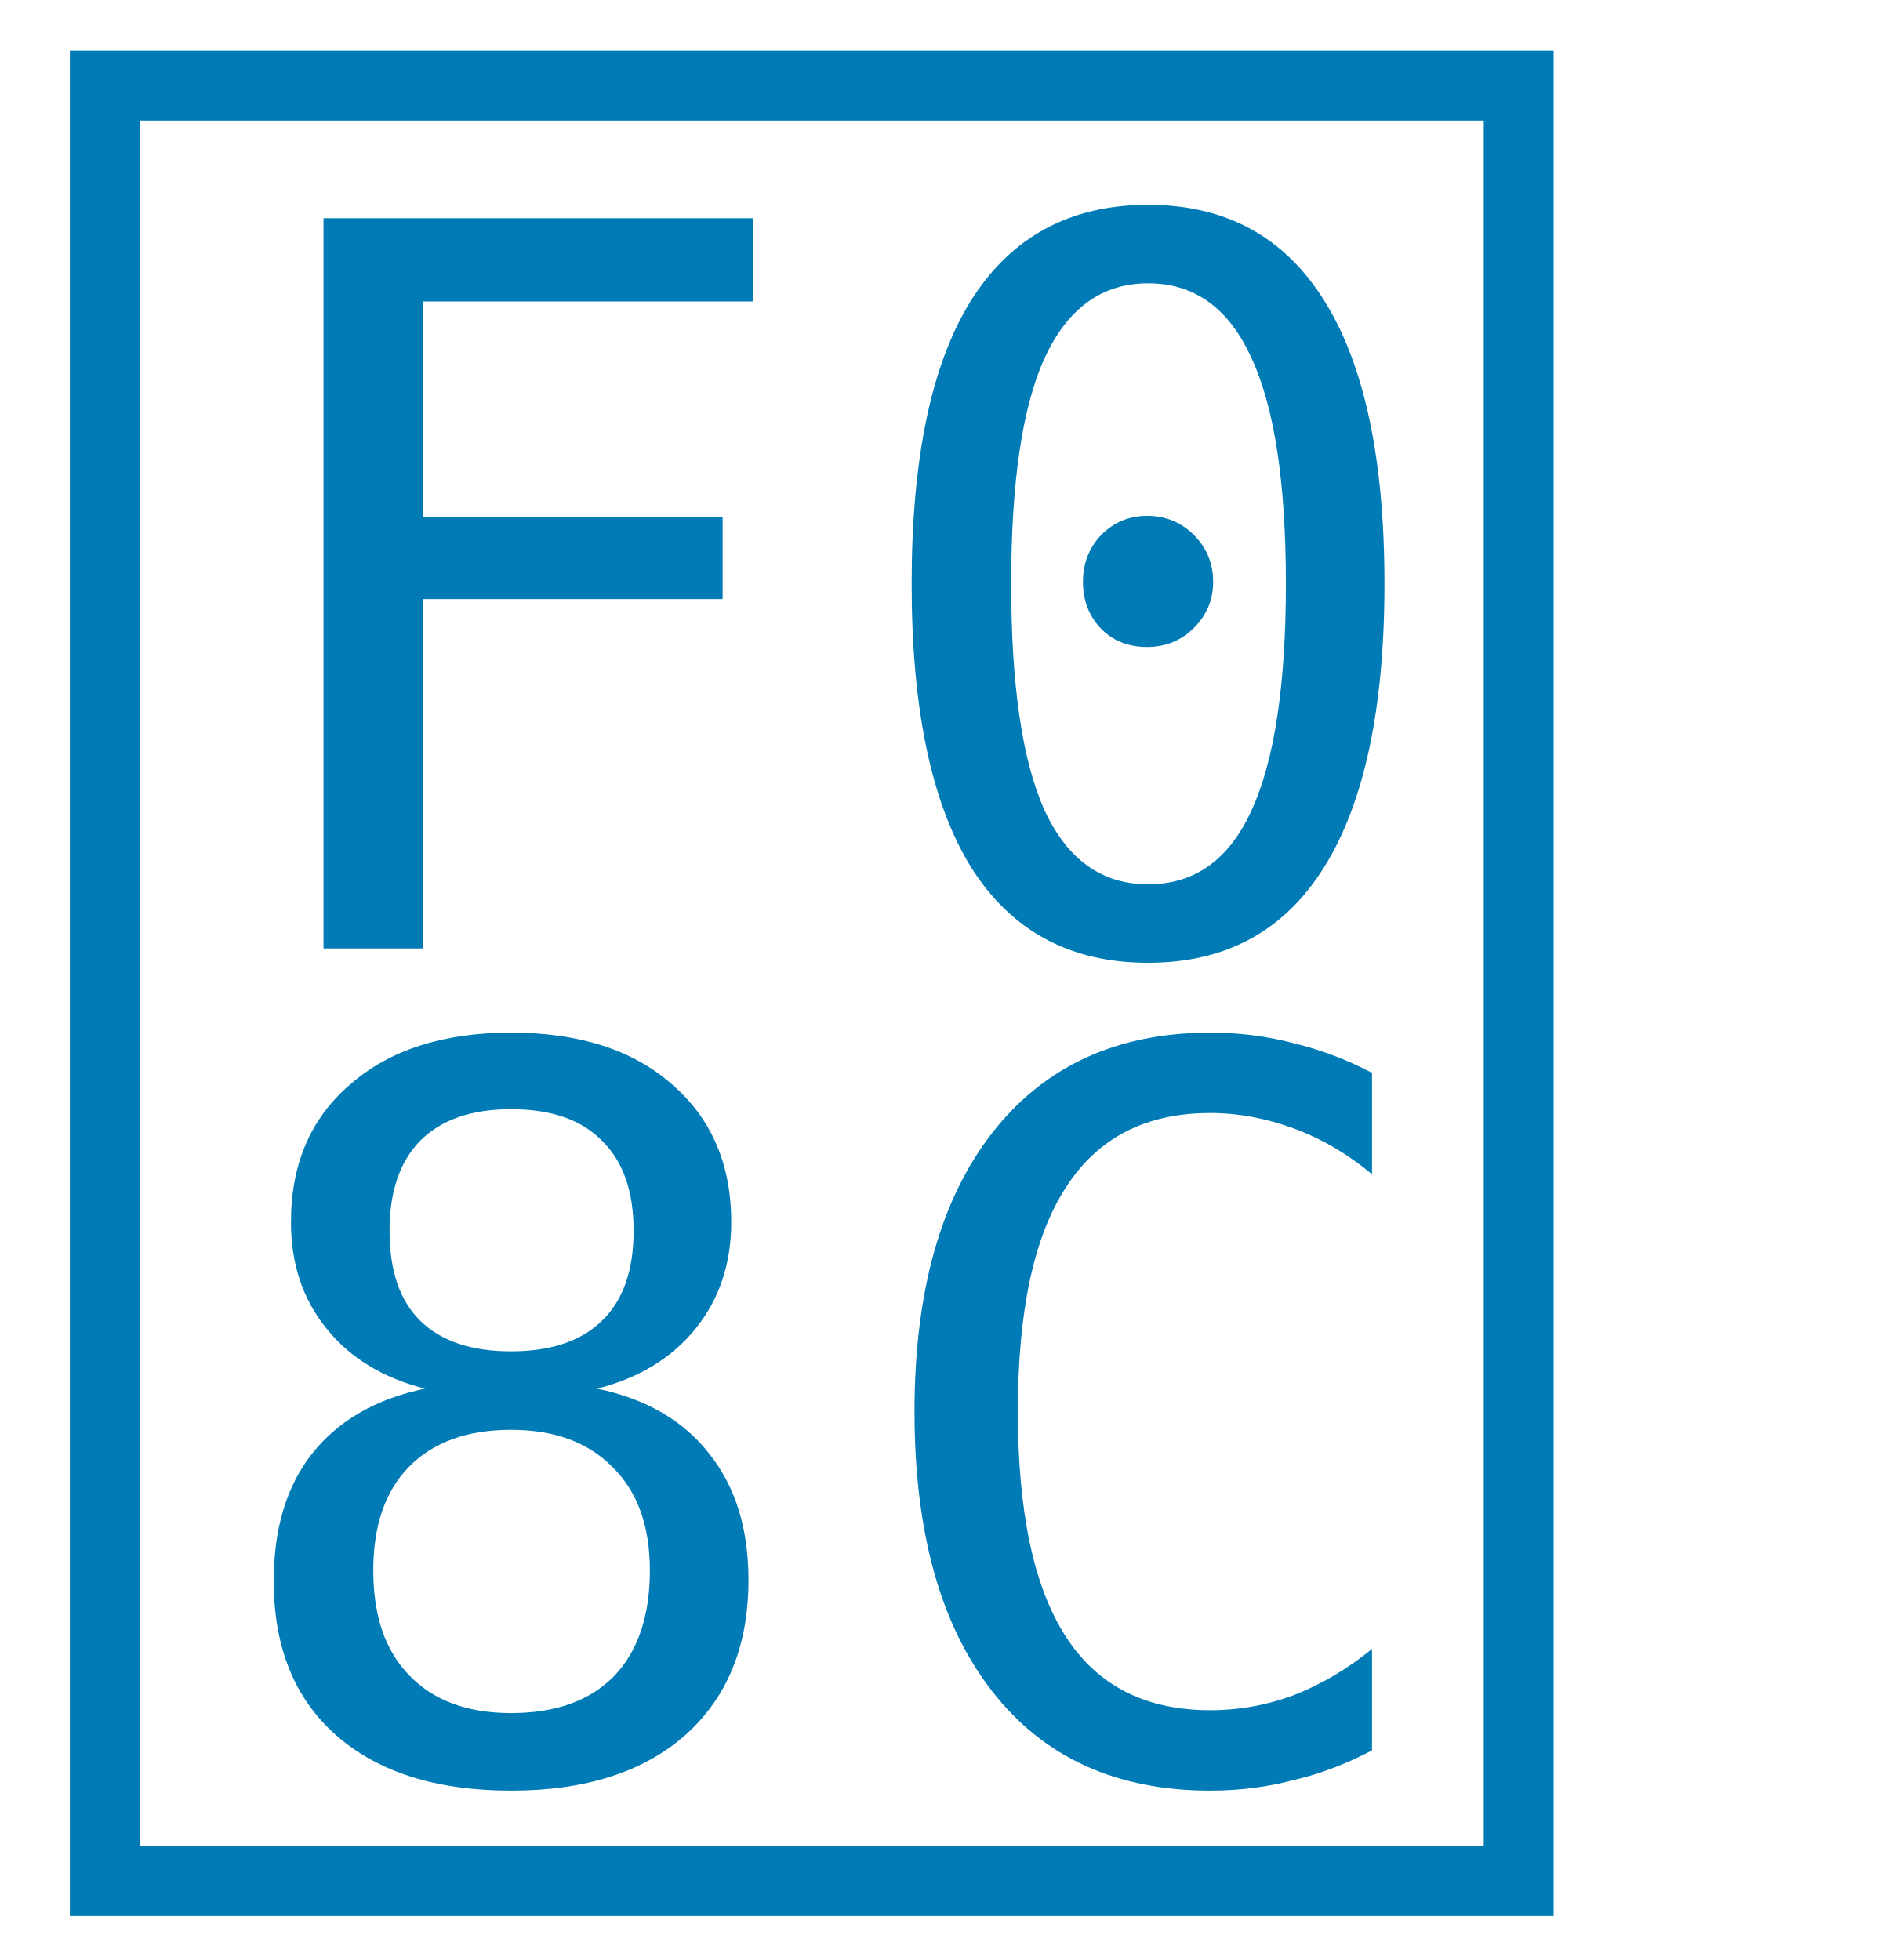
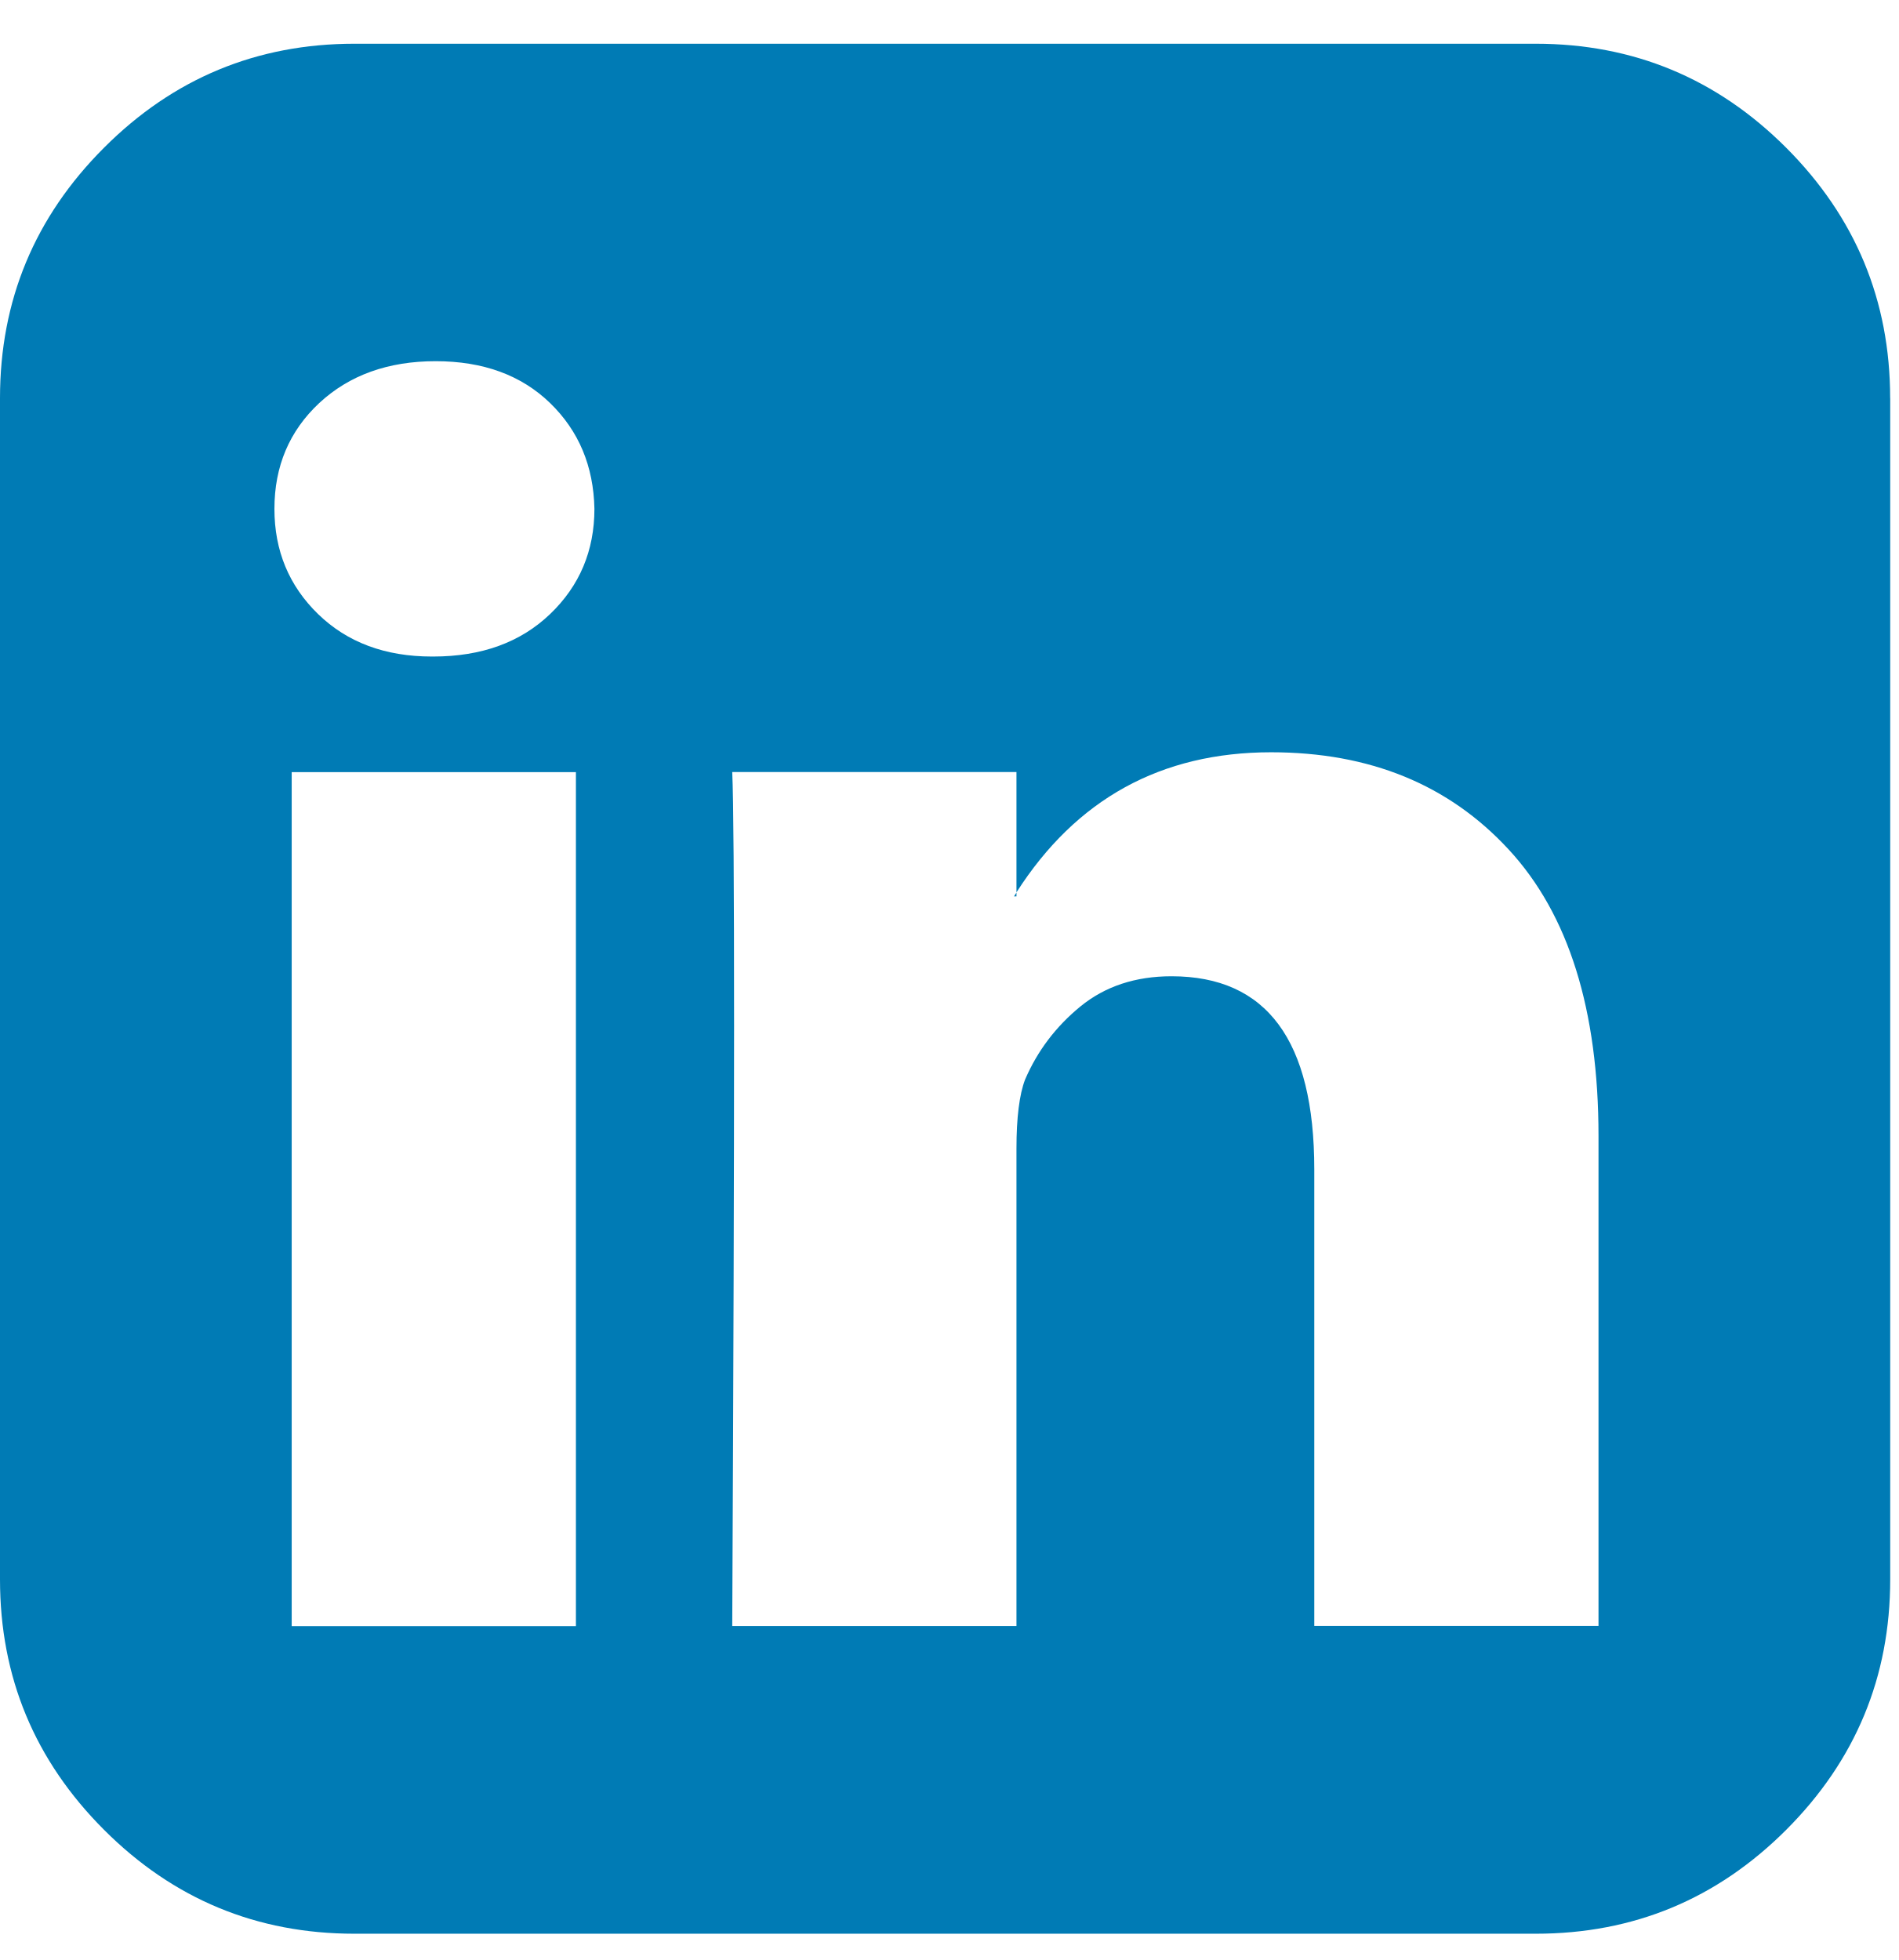
- <svg xmlns="http://www.w3.org/2000/svg" width="31px" height="32px" viewBox="0 0 31 32" version="1.1">
-   <defs />
-   <g id="Home-Page" stroke="none" stroke-width="1" fill="none" fill-rule="evenodd" font-weight="normal" font-family="FontAwesome" letter-spacing="-0.868" font-size="36">
-     <g id="Home" transform="translate(-1233, -2233)" fill="#007BB5">
-       <g id="Footer" transform="translate(120, 2189)">
-         <g id="Icon-/-Social-/-LinkedIn" transform="translate(1113, 42)">
-           <text>
-             <tspan x="0" y="31"></tspan>
-           </text>
-         </g>
-       </g>
-     </g>
-   </g>
+ <svg xmlns="http://www.w3.org/2000/svg" width="31" height="32" viewBox="0 0 31 32">
+   <path d="M4.76 26.55h4.642V12.606h-4.64V26.55zM9.704 8.307C9.69 7.612 9.45 7.036 8.98 6.58c-.47-.455-1.092-.683-1.868-.683-.777 0-1.41.228-1.9.683-.488.456-.732 1.032-.732 1.728 0 .683.238 1.256.713 1.718.476.462 1.095.693 1.858.693h.02c.792 0 1.428-.232 1.91-.694.482-.462.723-1.035.723-1.718zm6.89 6.328h-.04c.014-.02.027-.042.04-.063v.063zm0-2.03h-4.64c.04.885.04 5.532 0 13.943h4.64v-7.796c0-.508.048-.883.14-1.125.202-.47.504-.868.905-1.196.402-.328.898-.492 1.487-.492 1.554 0 2.33 1.05 2.33 3.154v7.453h4.64v-7.996c0-2.063-.488-3.623-1.466-4.68-.978-1.06-2.27-1.588-3.878-1.588-1.796 0-3.183.762-4.158 2.287v-1.966zM30.858 6.5v19.286c0 1.593-.566 2.956-1.697 4.088-1.132 1.132-2.495 1.697-4.09 1.697H5.787c-1.594 0-2.957-.564-4.088-1.696C.566 28.742 0 27.38 0 25.786V6.5c0-1.594.566-2.956 1.698-4.088C2.828 1.28 4.192.714 5.786.714H25.07c1.595 0 2.958.566 4.09 1.698 1.13 1.132 1.697 2.494 1.697 4.088z" fill="#007BB5" fill-rule="evenodd" />
</svg>
